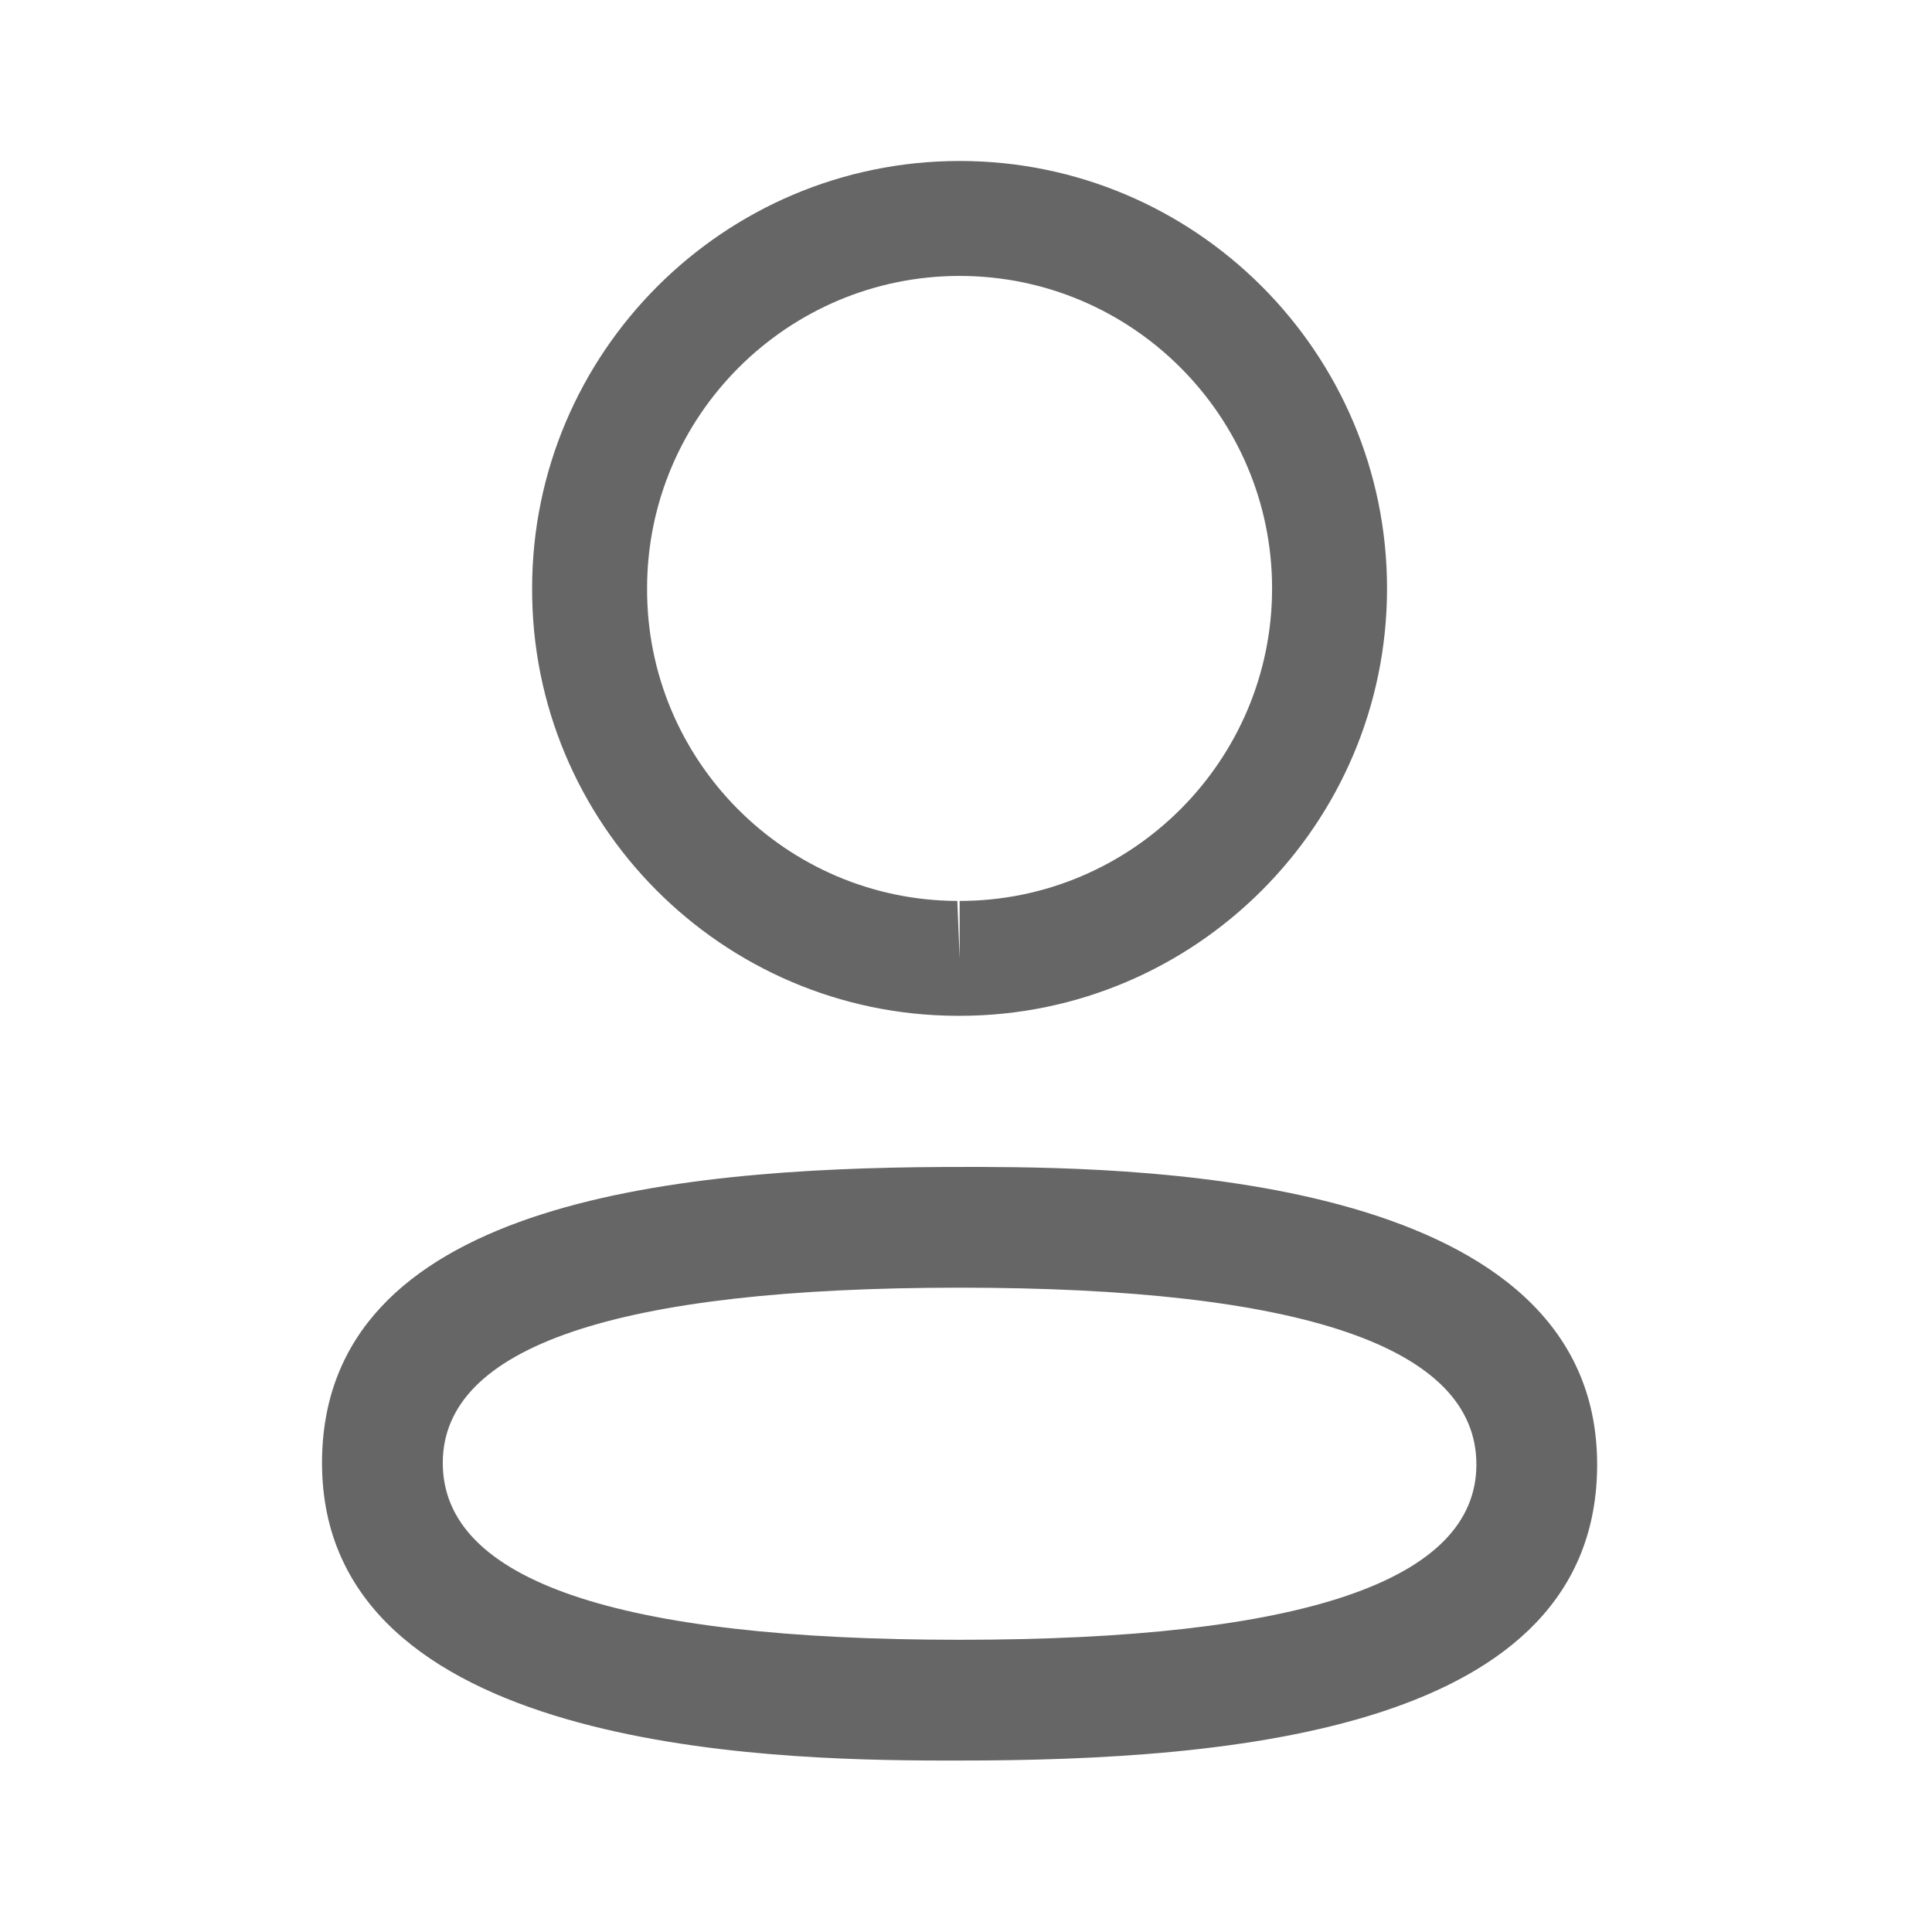
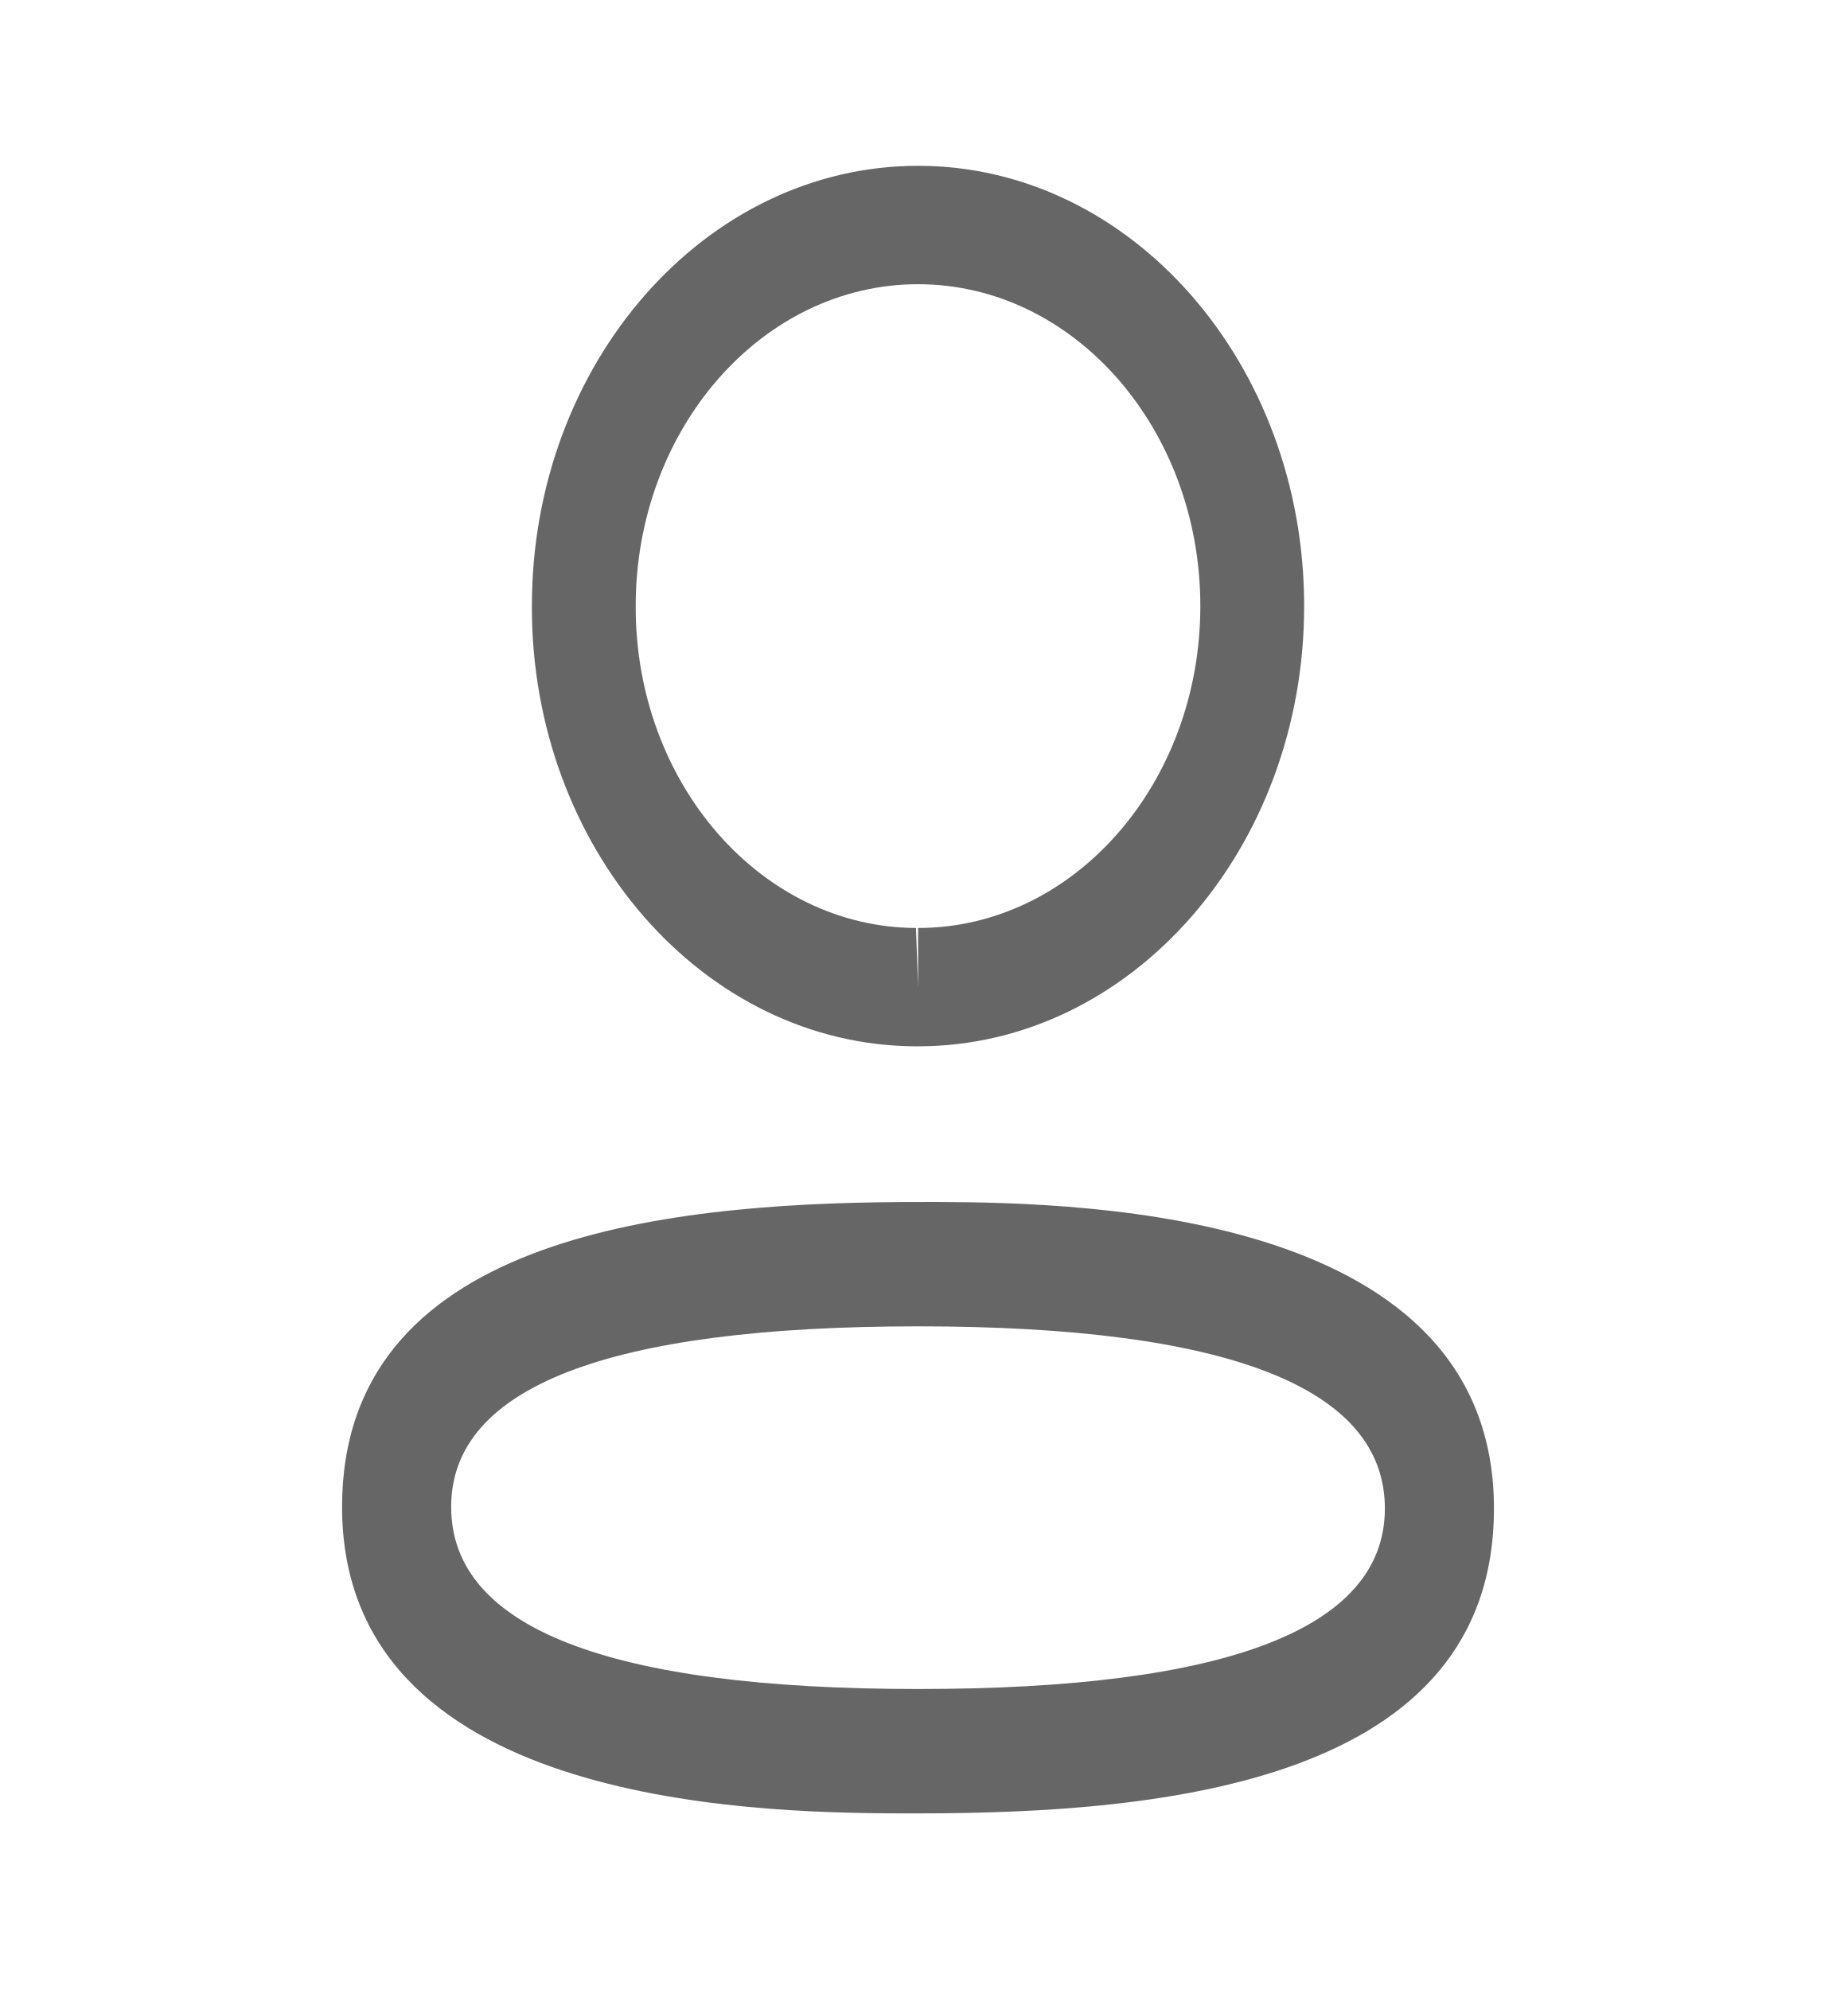
- <svg xmlns="http://www.w3.org/2000/svg" width="28" height="28" viewBox="0 0 28 28" fill="none">
-   <path fill-rule="evenodd" clip-rule="evenodd" d="M23.147 21.225C23.147 25.071 17.873 25.515 13.908 25.515L13.624 25.515C11.098 25.509 4.667 25.349 4.667 21.202C4.667 17.435 9.728 16.932 13.663 16.913L14.191 16.912C16.718 16.919 23.147 17.078 23.147 21.225ZM13.908 18.662C8.937 18.662 6.417 19.516 6.417 21.202C6.417 22.903 8.937 23.765 13.908 23.765C18.878 23.765 21.397 22.911 21.397 21.225C21.397 19.524 18.878 18.662 13.908 18.662ZM13.908 2.333C17.324 2.333 20.102 5.112 20.102 8.528C20.102 11.944 17.324 14.722 13.908 14.722H13.87C10.461 14.711 7.7 11.931 7.712 8.525C7.712 5.112 10.491 2.333 13.908 2.333ZM13.908 3.999C11.41 3.999 9.378 6.03 9.378 8.528C9.369 11.018 11.387 13.048 13.874 13.057L13.908 13.89V13.057C16.404 13.057 18.436 11.025 18.436 8.528C18.436 6.03 16.404 3.999 13.908 3.999Z" fill="black" fill-opacity="0.6" />
+ <svg xmlns="http://www.w3.org/2000/svg" width="26" height="28" viewBox="0 0 26 28" fill="none">
+   <path fill-rule="evenodd" clip-rule="evenodd" d="M21.024 21.225C21.024 25.071 16.398 25.515 12.92 25.515L12.671 25.515C10.455 25.509 4.814 25.349 4.814 21.202C4.814 17.435 9.254 16.932 12.706 16.913L13.169 16.912C15.385 16.919 21.024 17.078 21.024 21.225ZM12.92 18.662C8.559 18.662 6.349 19.516 6.349 21.202C6.349 22.903 8.559 23.765 12.92 23.765C17.28 23.765 19.489 22.911 19.489 21.225C19.489 19.524 17.28 18.662 12.92 18.662ZM12.92 2.333C15.916 2.333 18.353 5.112 18.353 8.528C18.353 11.944 15.916 14.722 12.92 14.722H12.887C9.897 14.711 7.475 11.931 7.485 8.525C7.485 5.112 9.923 2.333 12.92 2.333ZM12.92 3.999C10.729 3.999 8.946 6.03 8.946 8.528C8.939 11.018 10.709 13.048 12.89 13.057L12.92 13.89V13.057C15.11 13.057 16.892 11.025 16.892 8.528C16.892 6.03 15.11 3.999 12.92 3.999Z" fill="black" fill-opacity="0.6" />
</svg>
